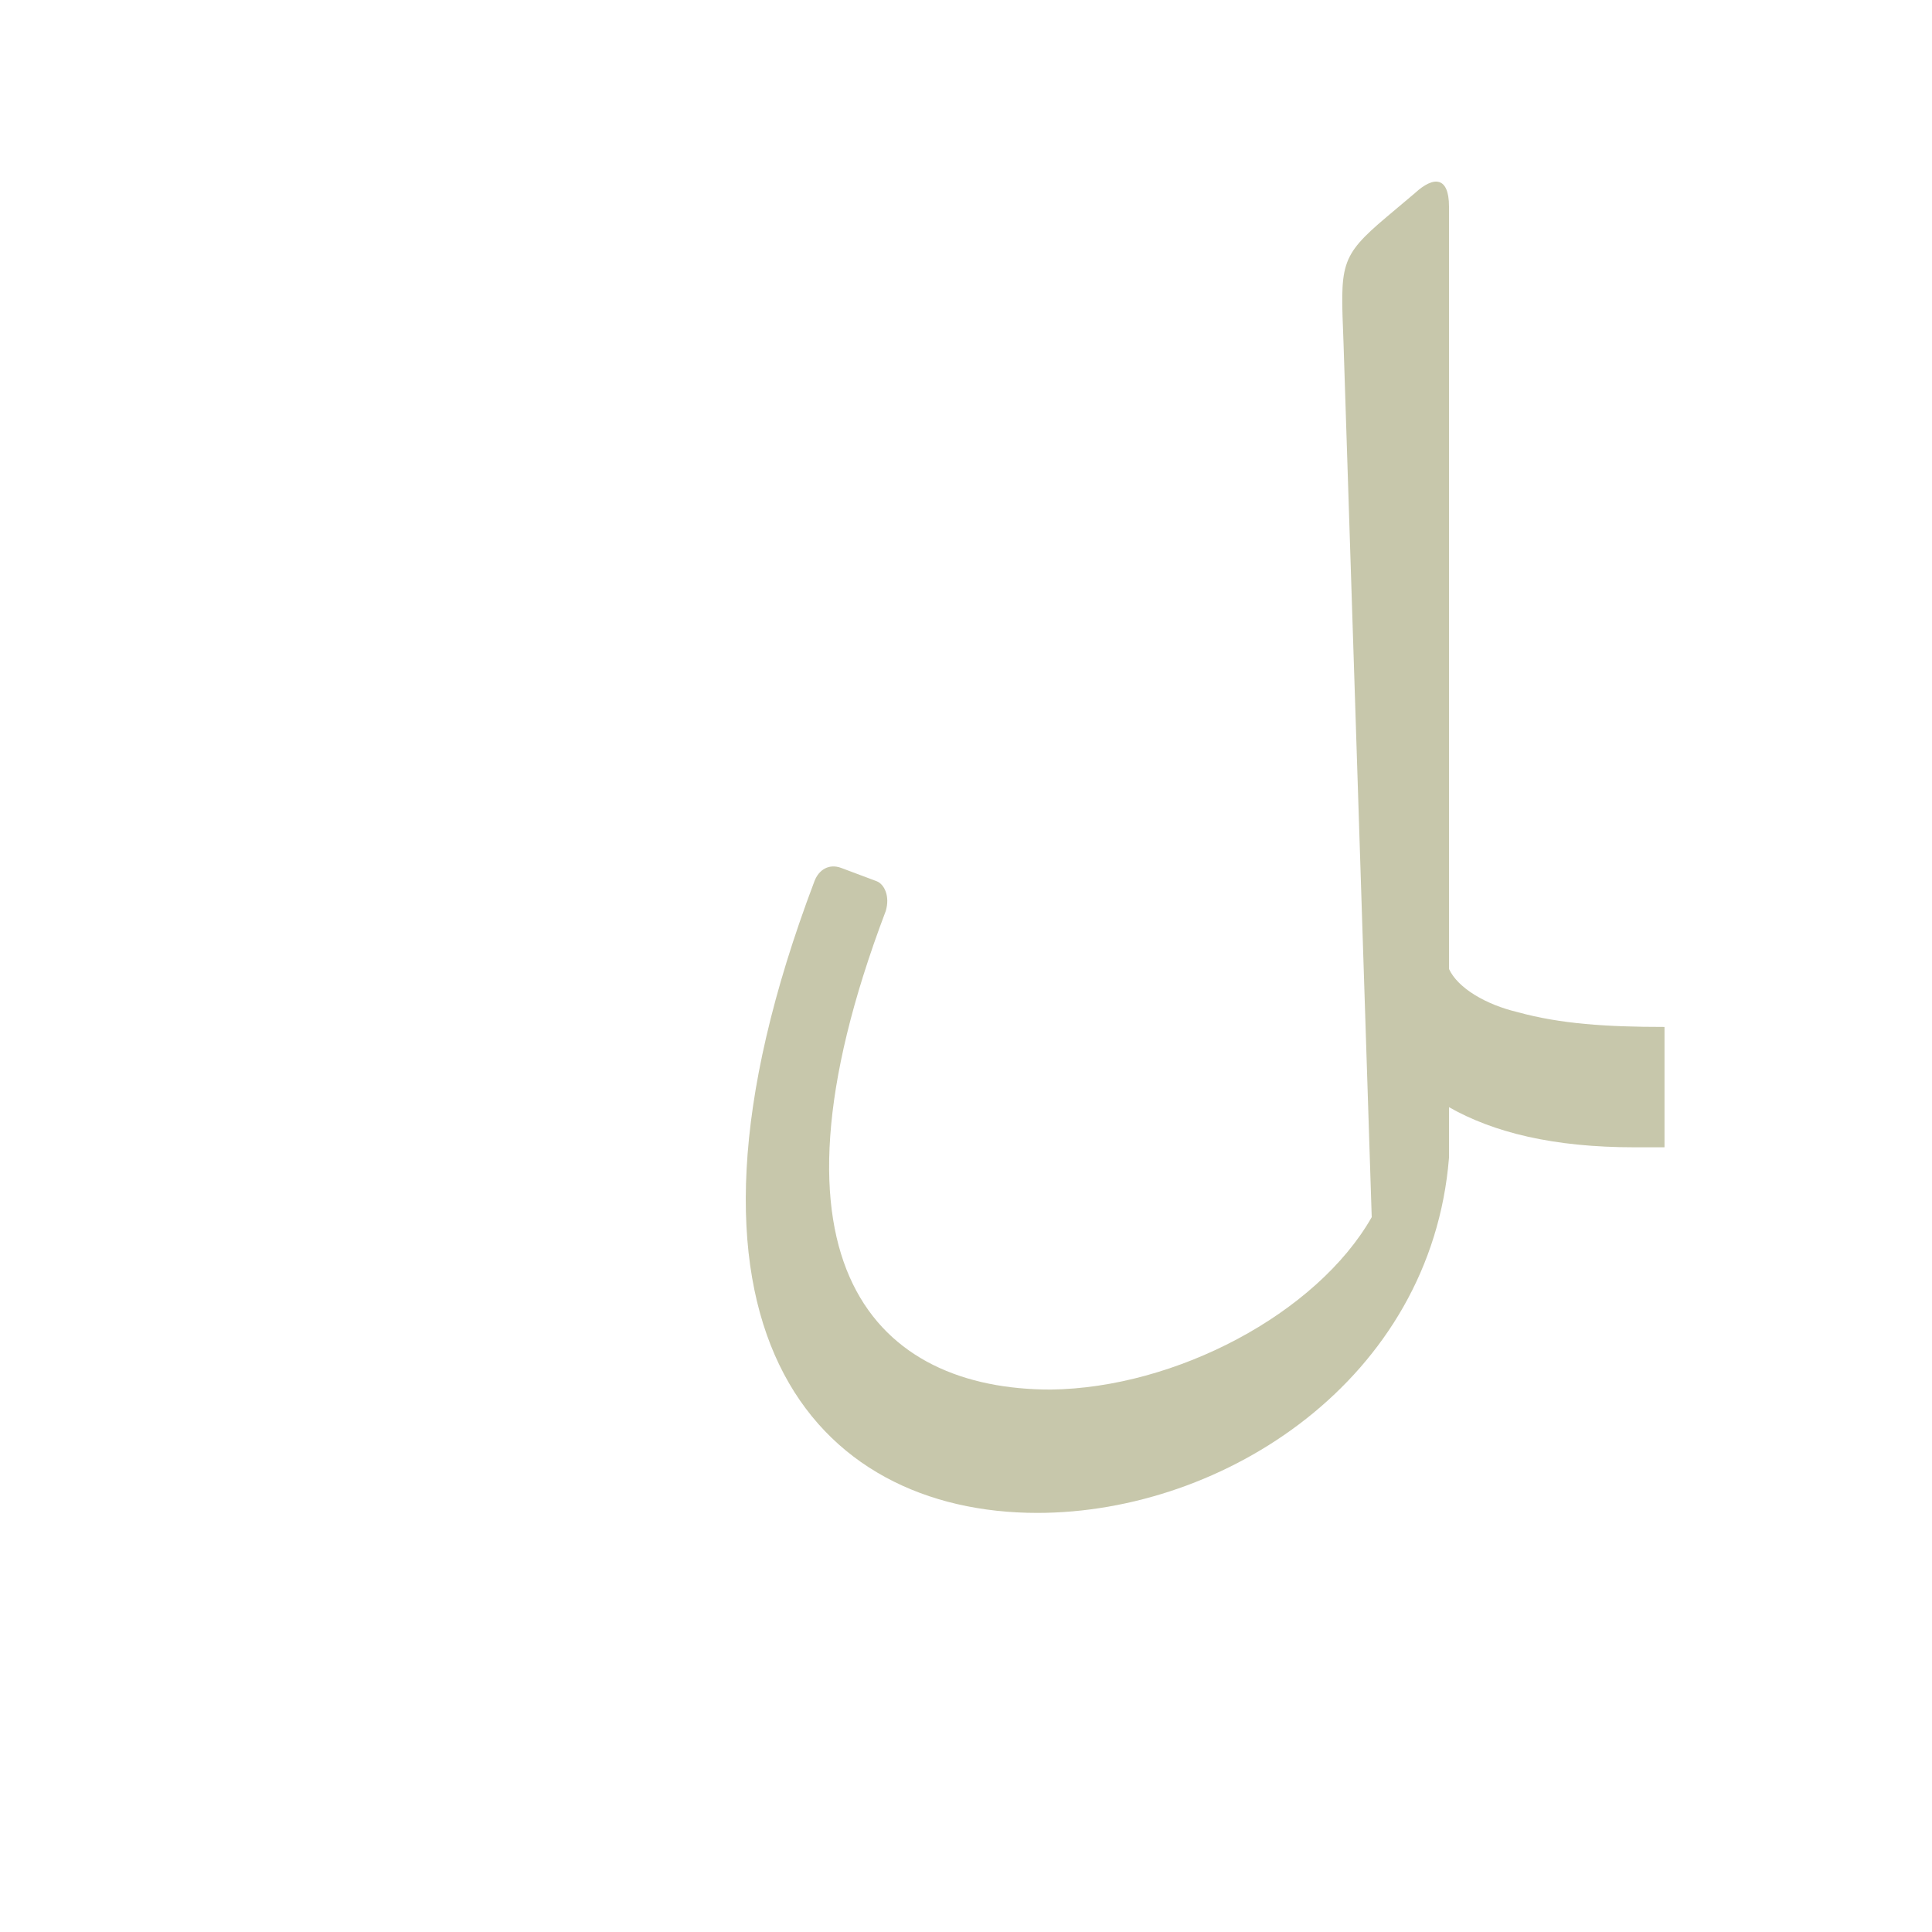
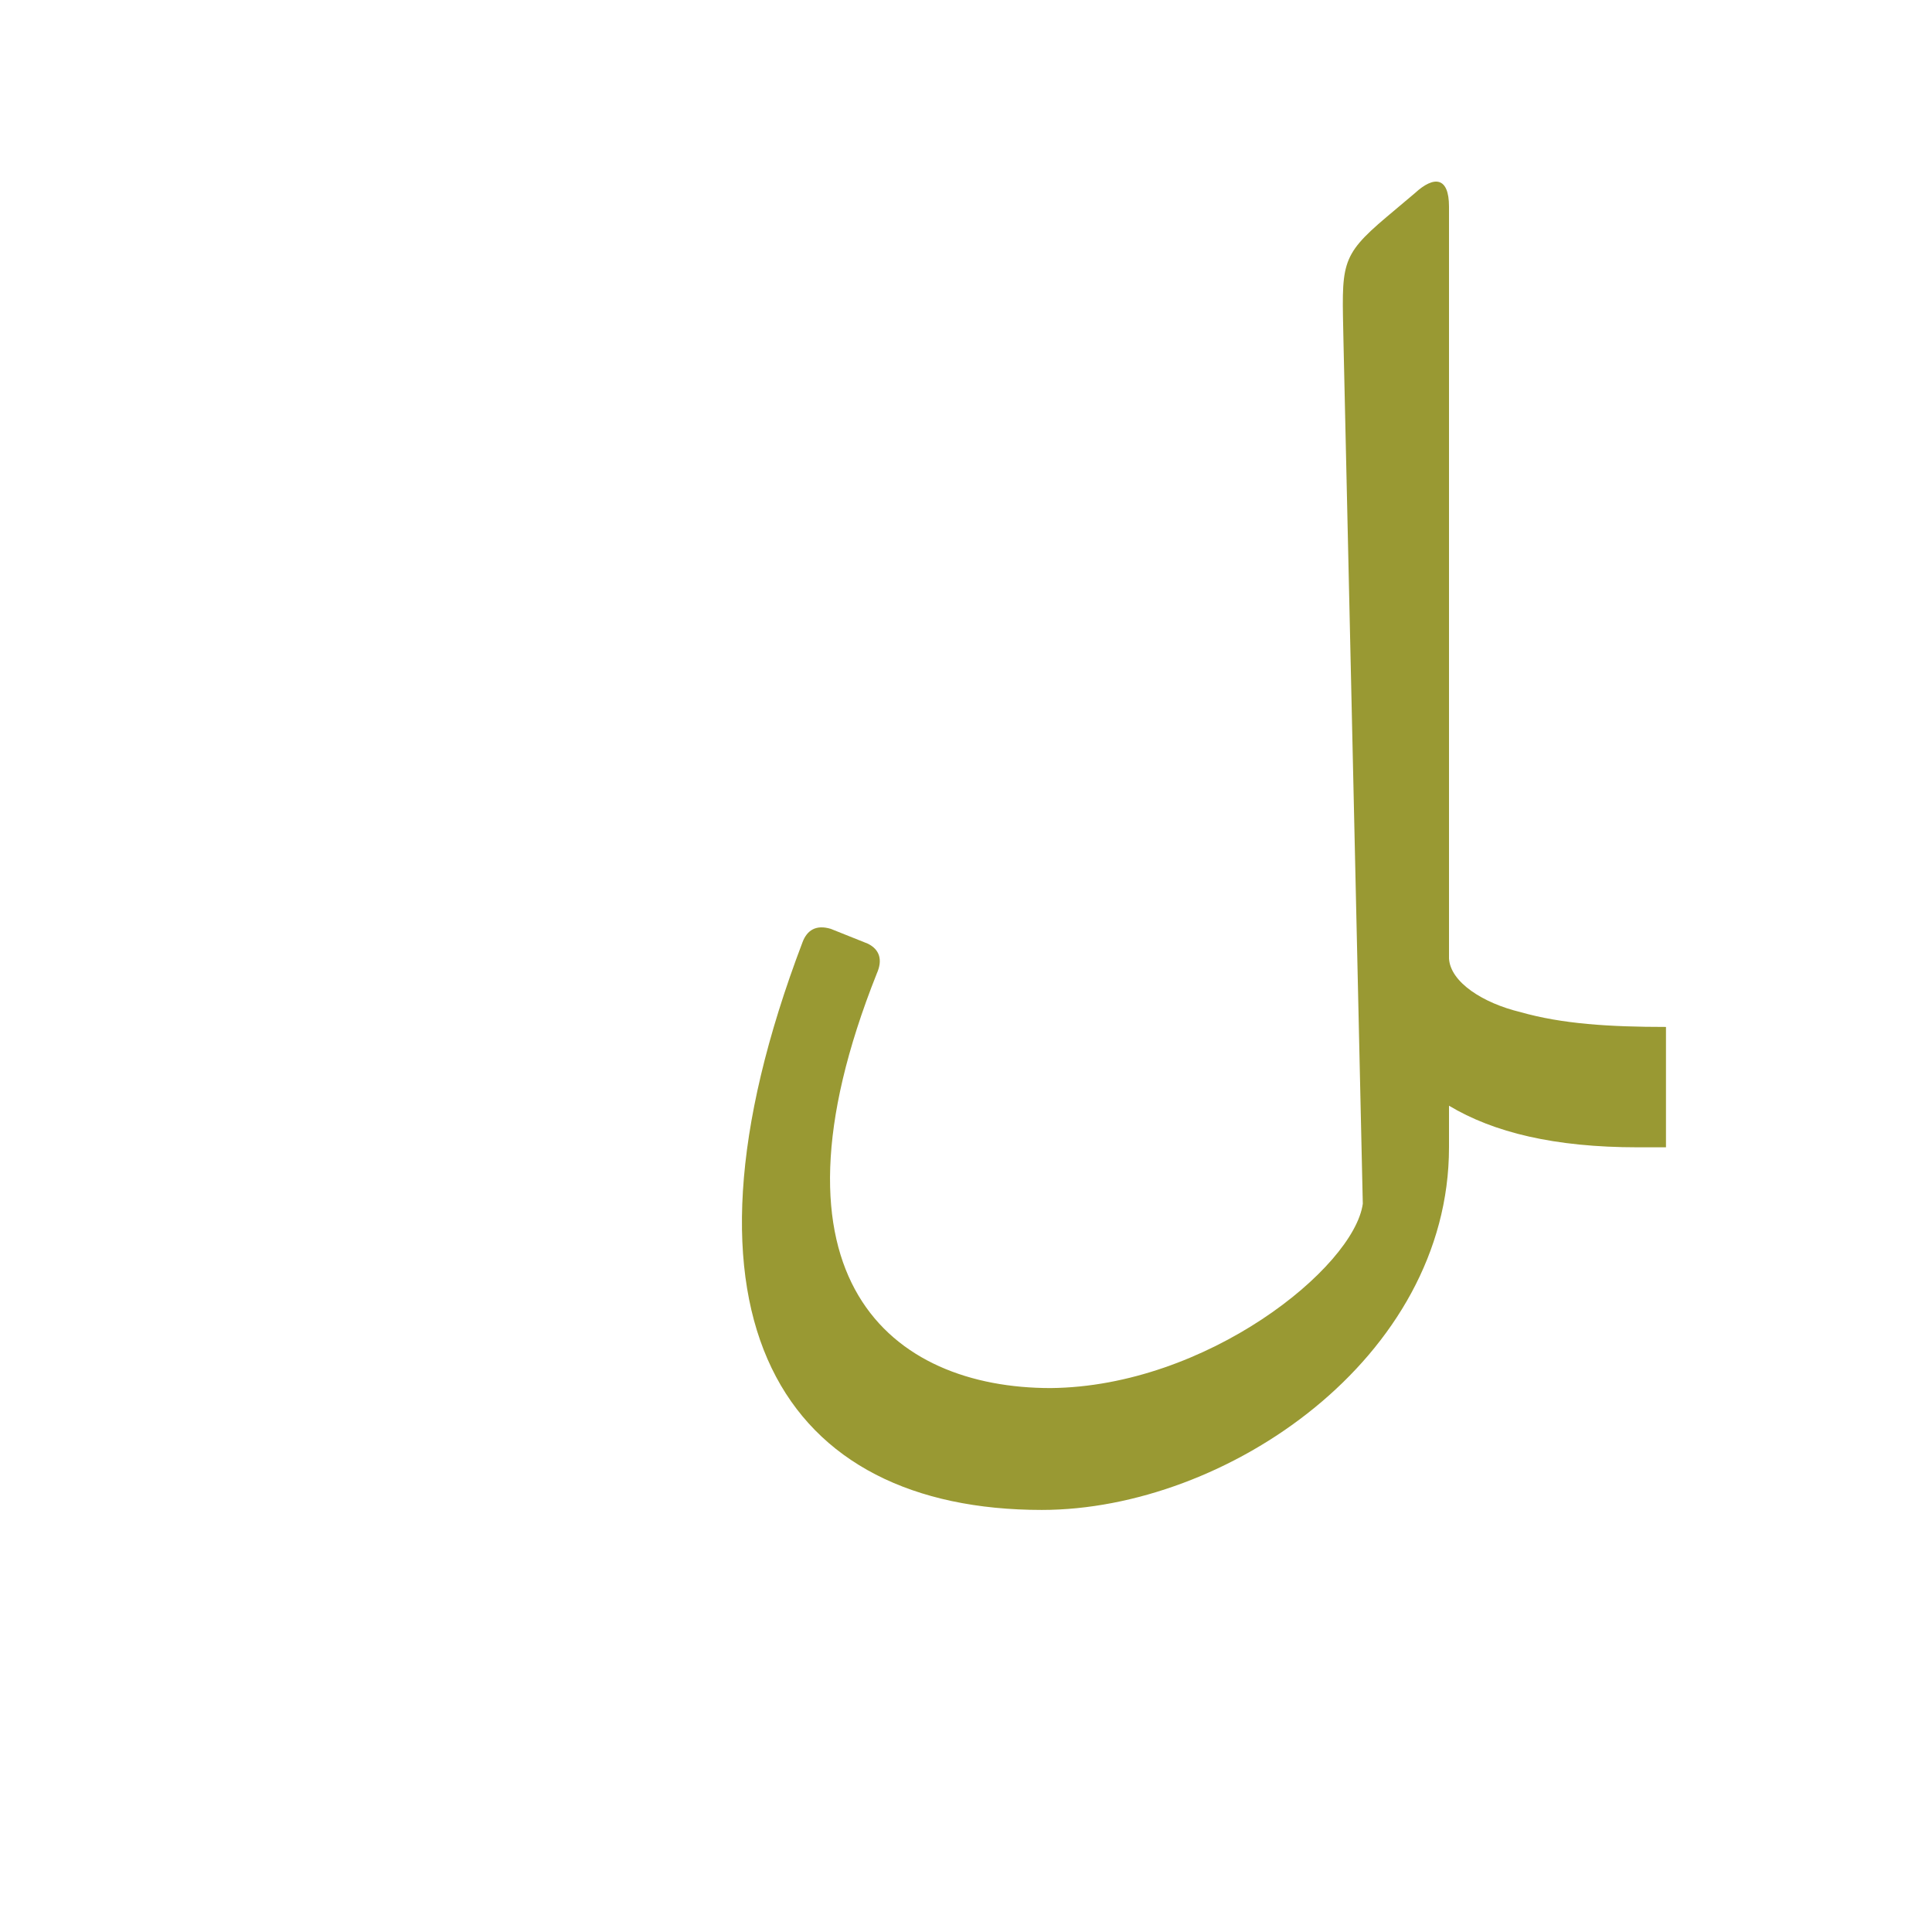
<svg xmlns="http://www.w3.org/2000/svg" xml:space="preserve" width="1300px" height="1300px" version="1.0" style="shape-rendering:geometricPrecision; text-rendering:geometricPrecision; image-rendering:optimizeQuality; fill-rule:evenodd; clip-rule:evenodd" viewBox="0 0 1300 1056">
  <defs>
    <style type="text/css">
   
-     .fil0 {fill:#999966;fill-opacity:0.549}
+     .fil0 {fill:#999933}
   
  </style>
  </defs>
  <g id="_100:master">
-     <path class="fil0" d="M923 697l0 0 -19 -589c-2,-52 -3,-57 29,-84l19 -16c13,-12 23,-11 23,9l0 513c6,13 25,24 46,29 29,8 60,10 99,10l0 81 -20 0c-55,0 -95,-10 -125,-27l0 34 0 0c-12,149 -151,239 -277,239 -149,0 -264,-124 -150,-425 3,-8 10,-12 18,-9l24 9c5,2 9,10 6,20 -91,240 -5,322 111,322 84,-1 179,-51 216,-116z" />
+     <path class="fil0" d="M975 622l0 28c0,142 -150,244 -274,244 -173,0 -258,-127 -161,-382 3,-8 9,-12 19,-9l25 10c8,4 10,11 6,20 -82,206 10,279 117,279 105,-1 204,-81 210,-124l0 0 -13 -580c-1,-52 -3,-57 29,-84l19 -16c13,-12 23,-11 23,9l0 506c1,16 23,30 48,36 28,8 60,10 98,10l0 81 -19 0c-56,0 -97,-10 -127,-28z" />
  </g>
</svg>
